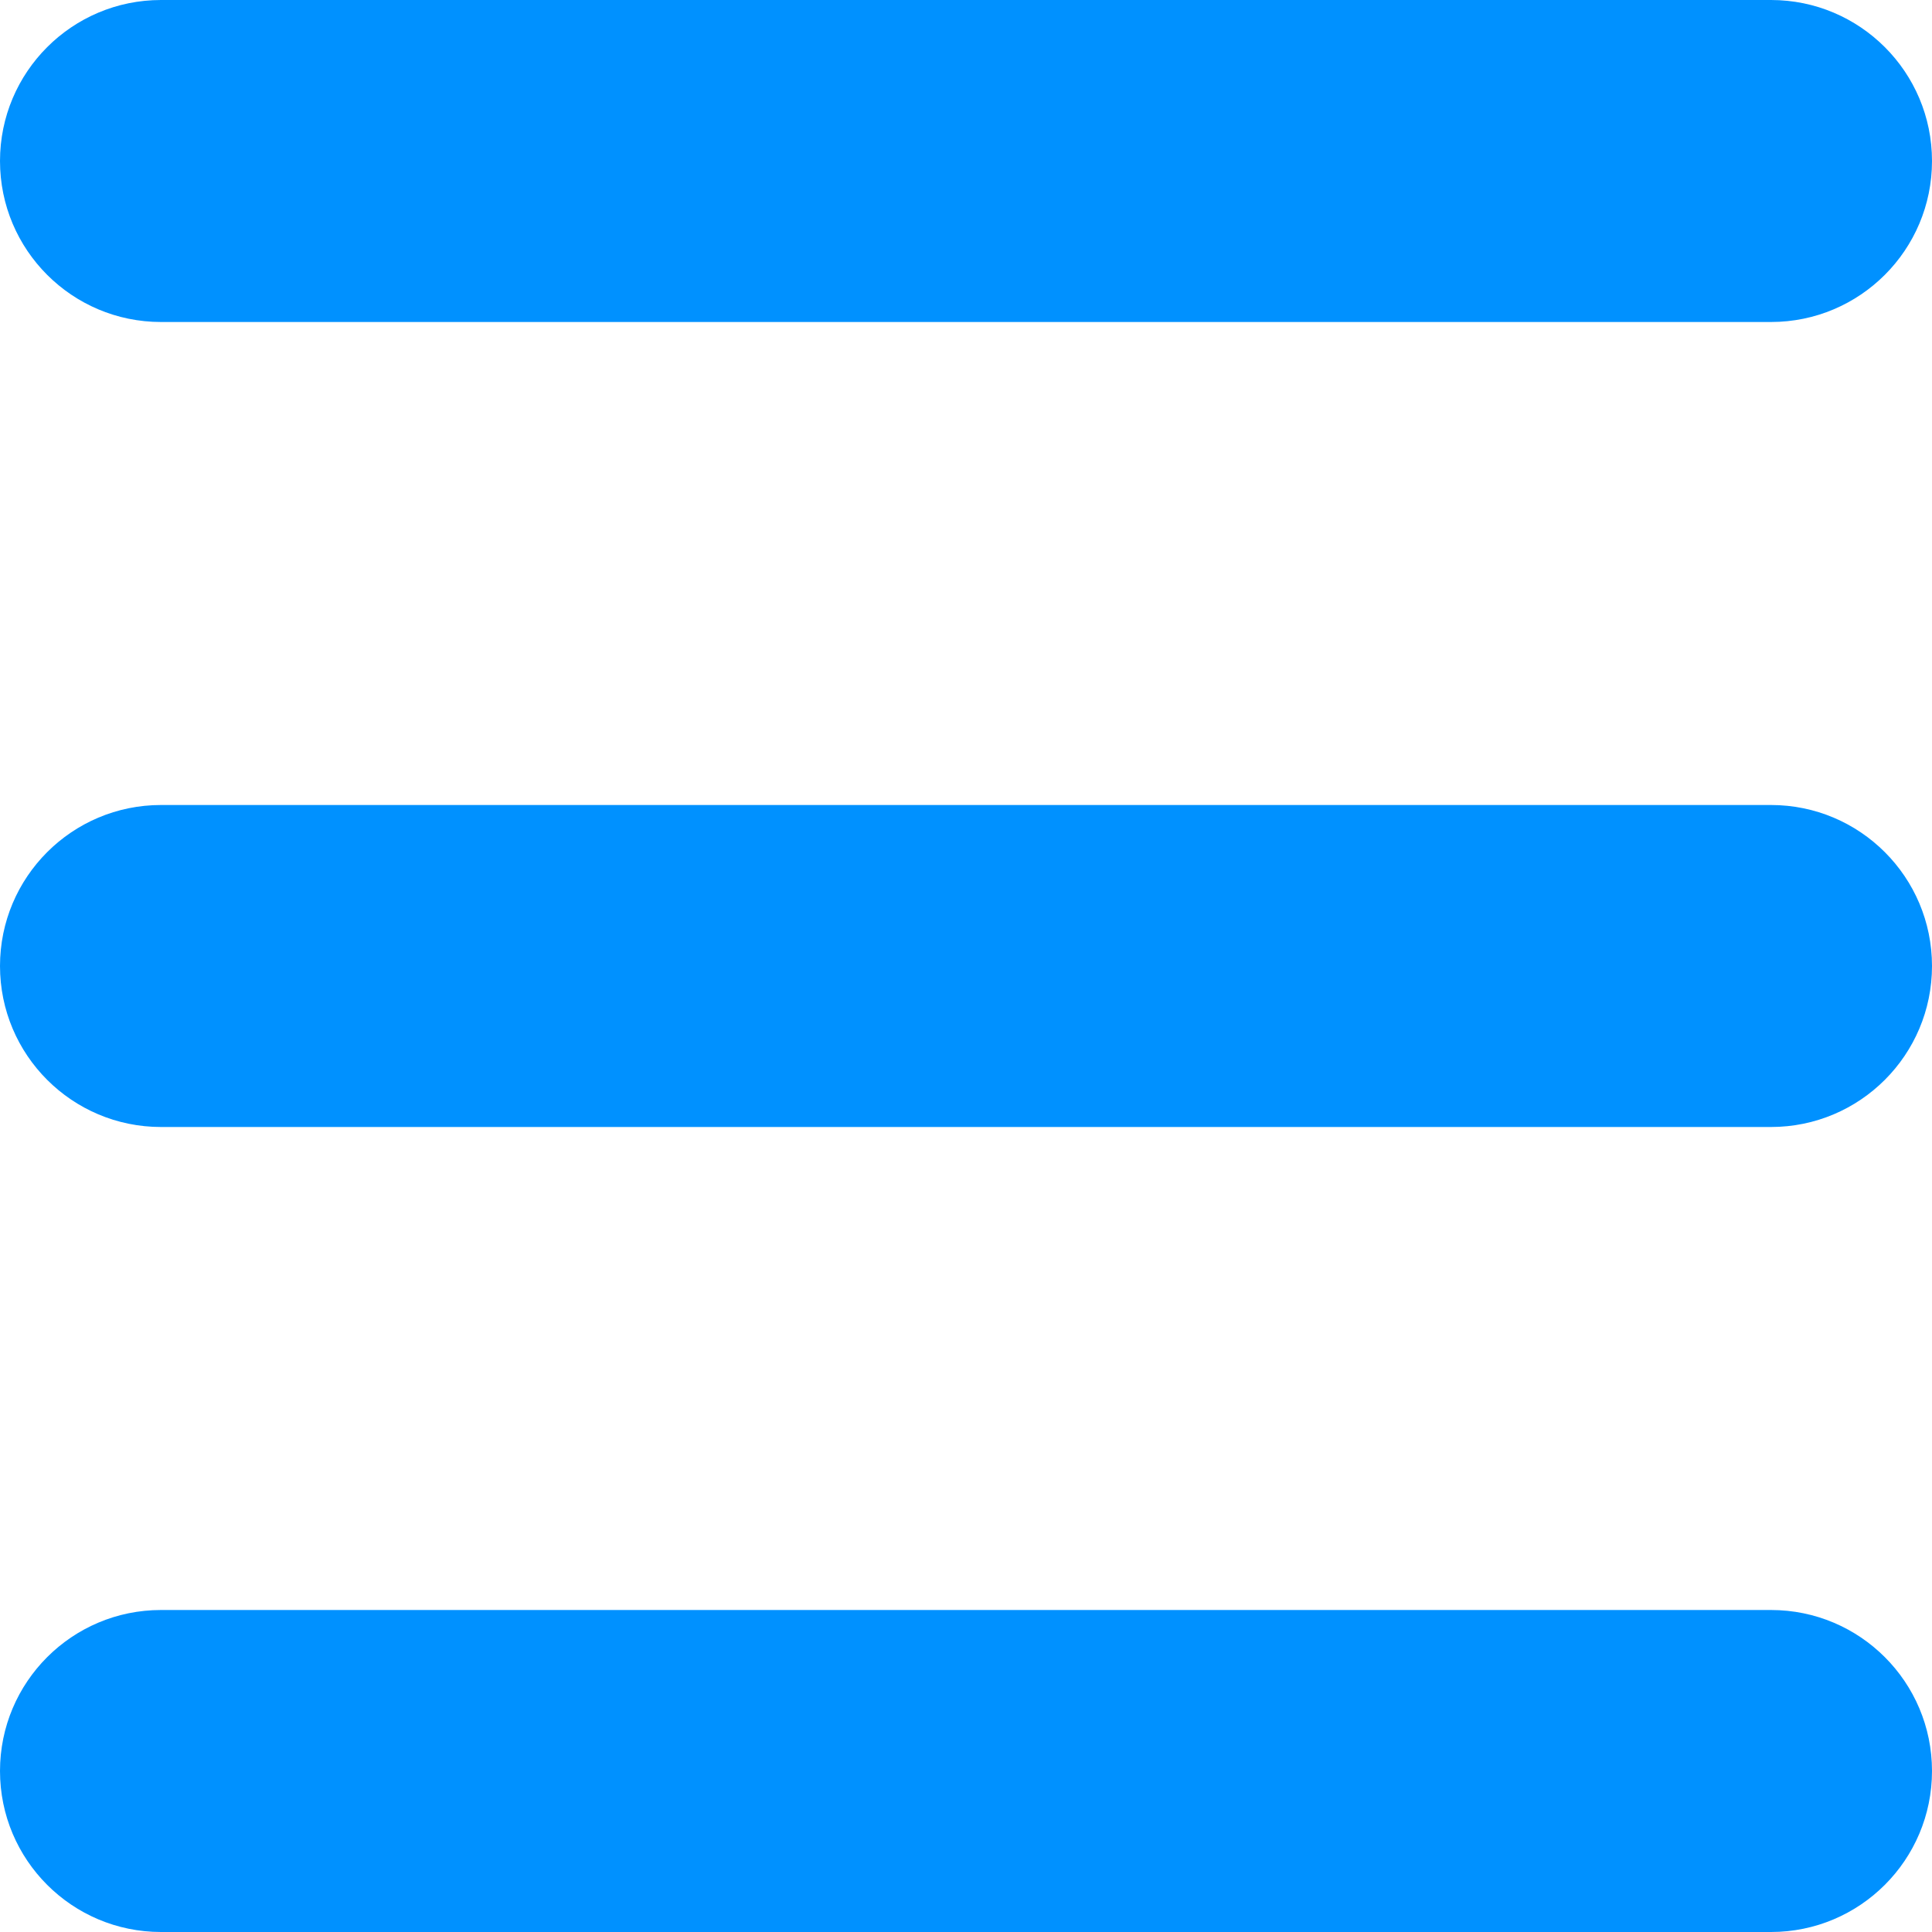
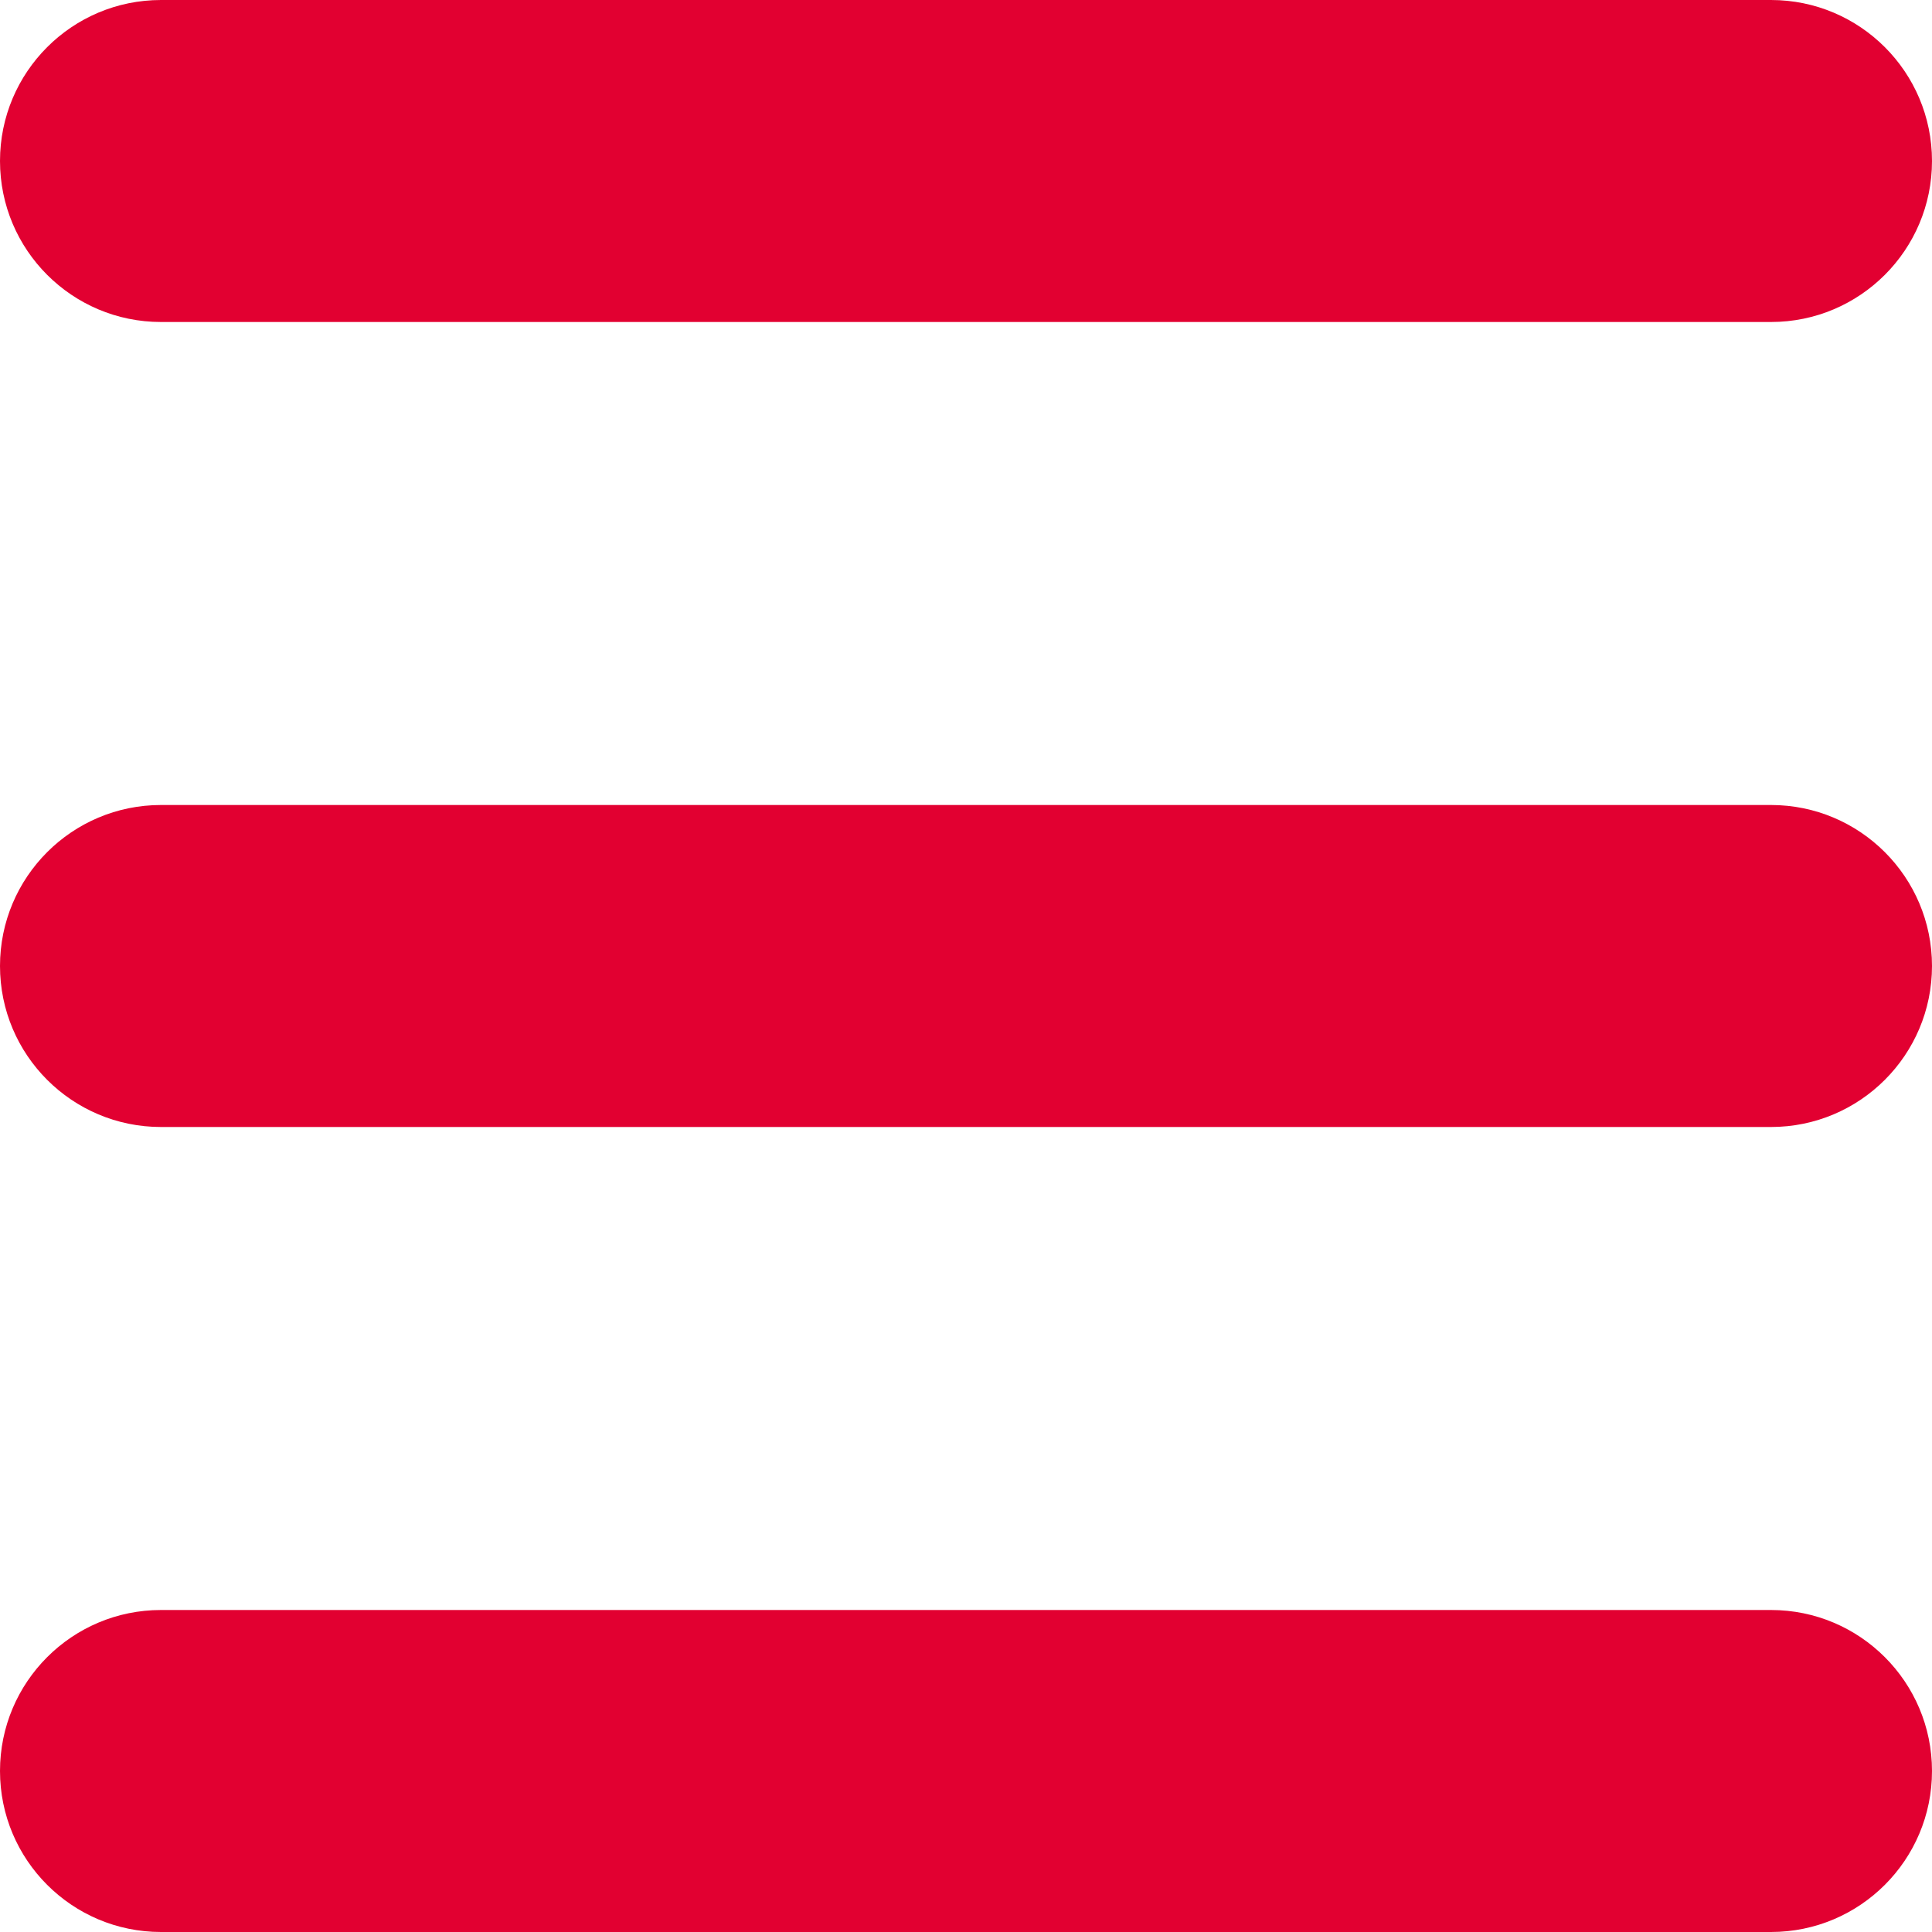
<svg xmlns="http://www.w3.org/2000/svg" width="24px" height="24px" viewBox="0 0 24 24" version="1.1">
  <g id="Symbols" stroke="none" stroke-width="1" fill="none" fill-rule="evenodd">
-     <g id="MenuButton" fill="#0091FF">
+     <g id="MenuButton" fill="#e20031">
      <rect id="Rectangle" x="0" y="0" width="24" height="4" rx="2" />
      <rect id="Rectangle-Copy-2" x="0" y="10" width="24" height="4" rx="2" />
      <rect id="Rectangle-Copy-3" x="0" y="20" width="24" height="4" rx="2" />
    </g>
  </g>
</svg>
